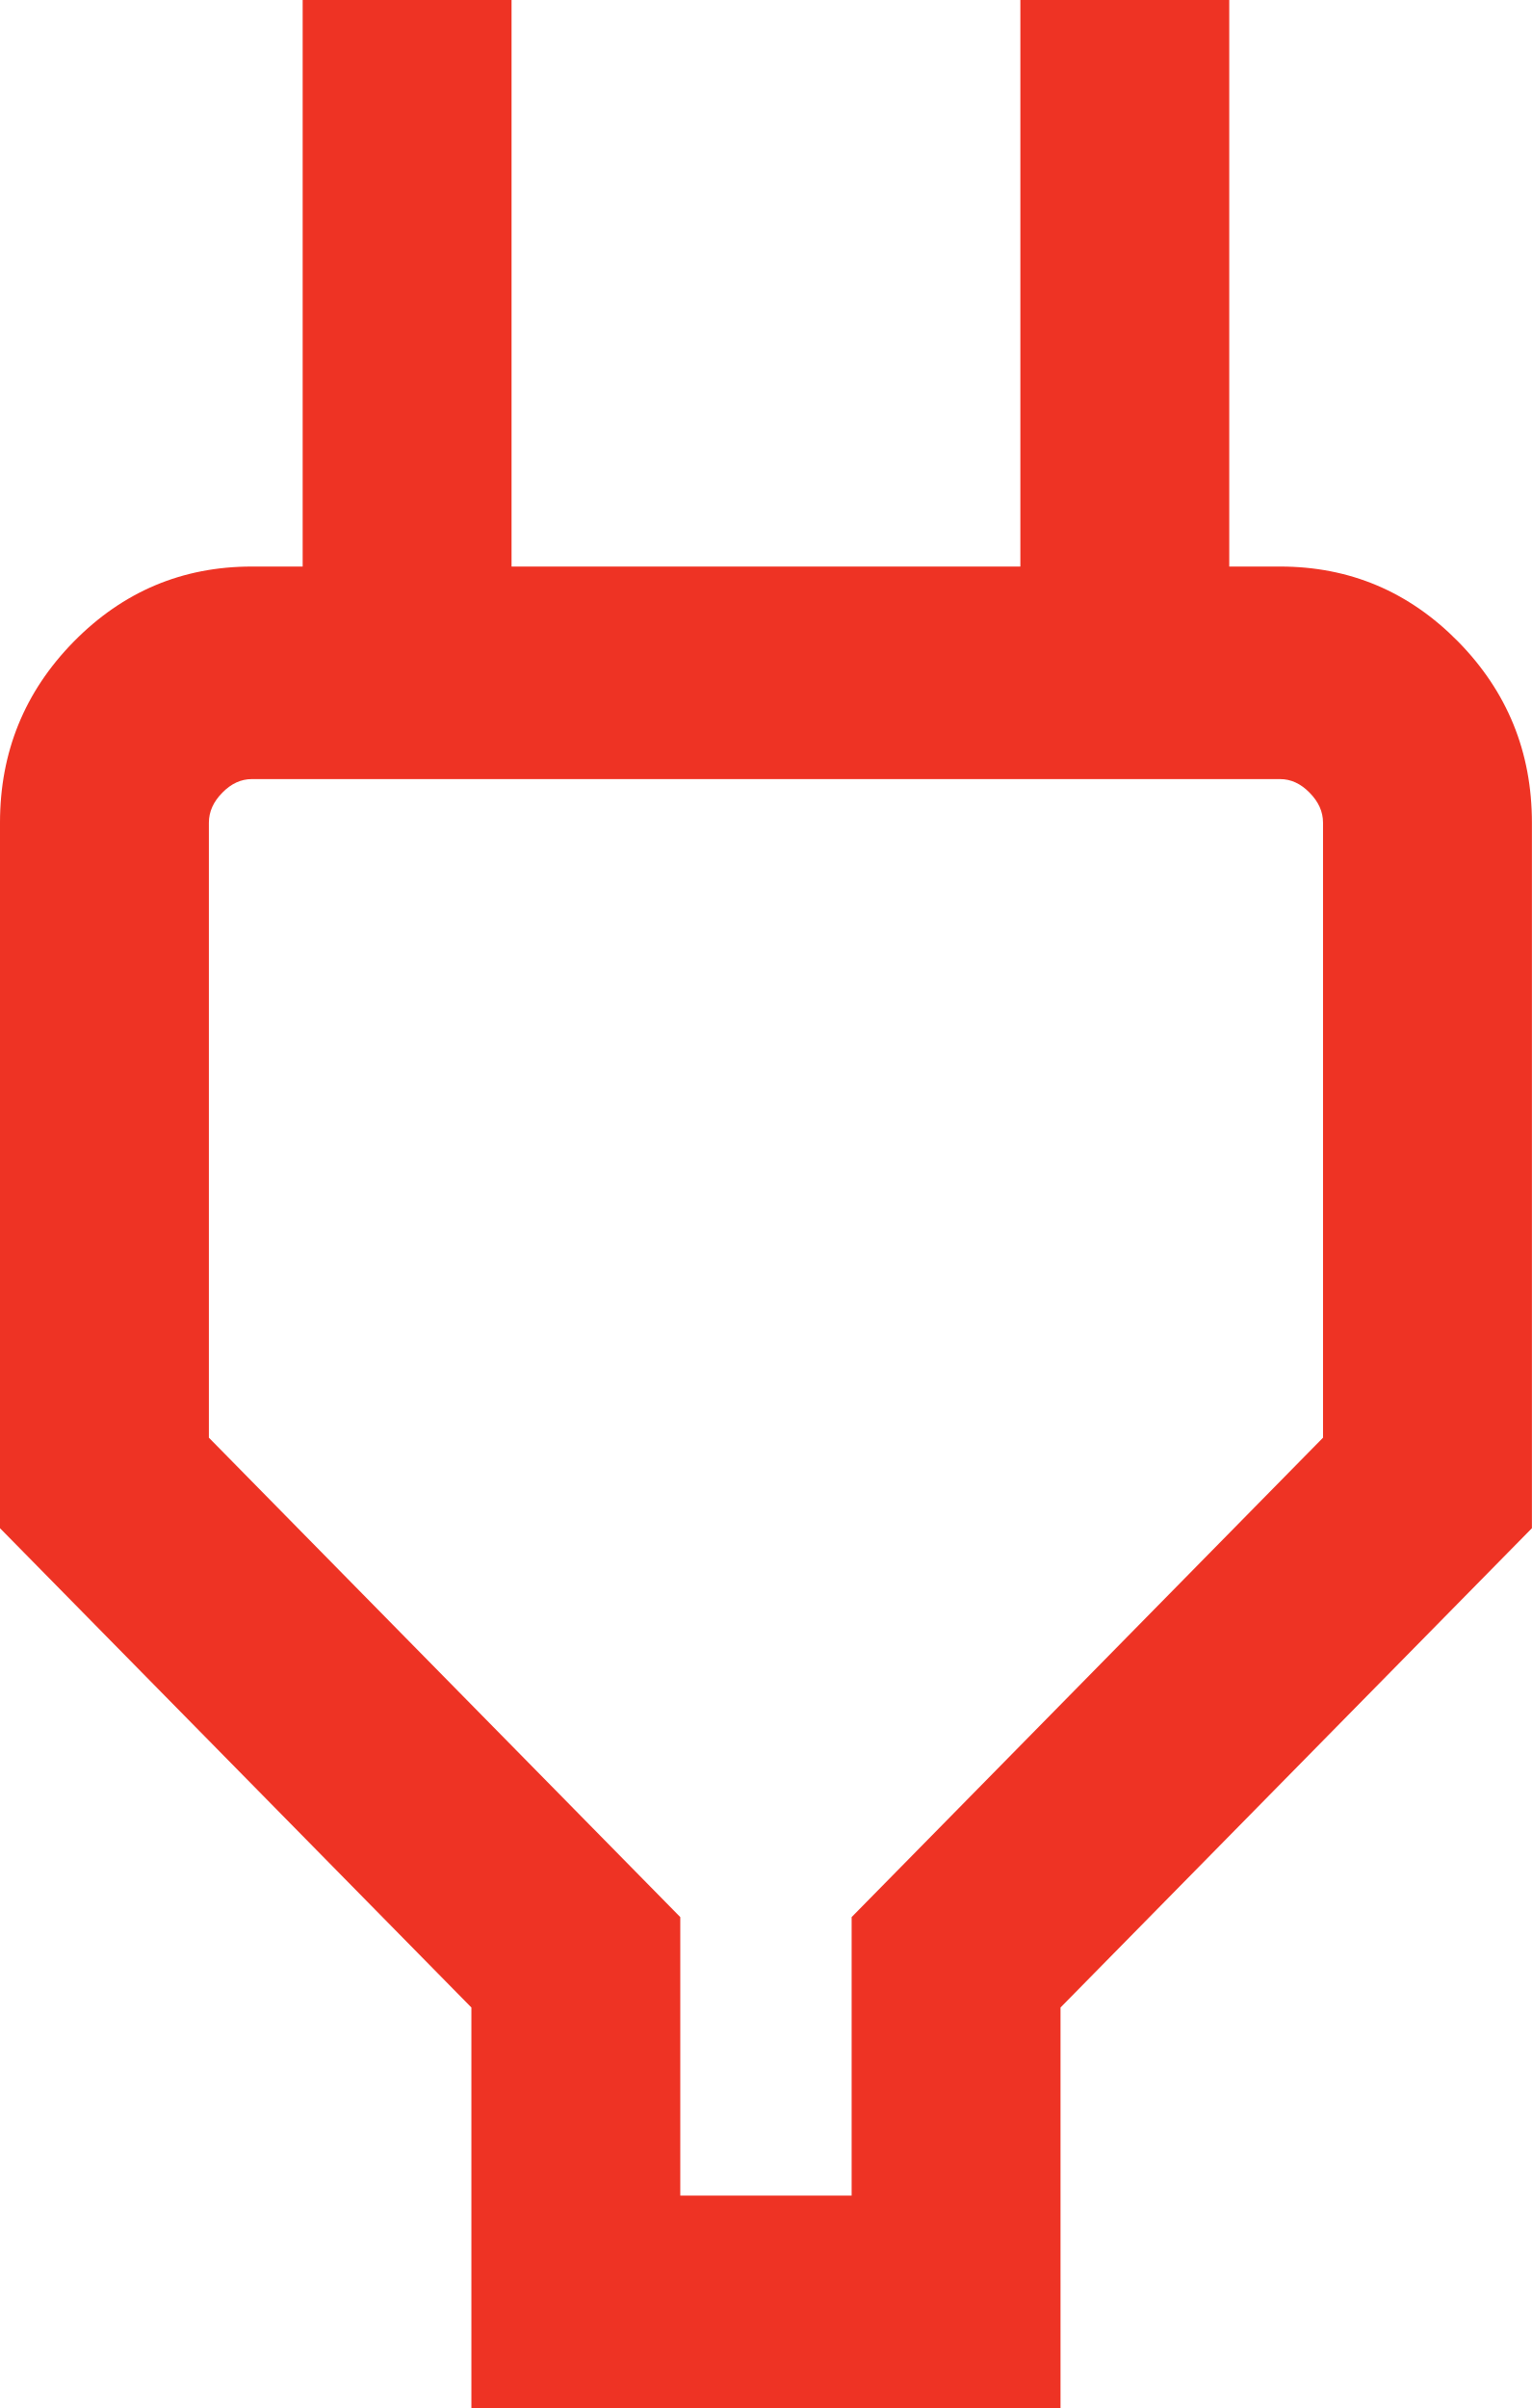
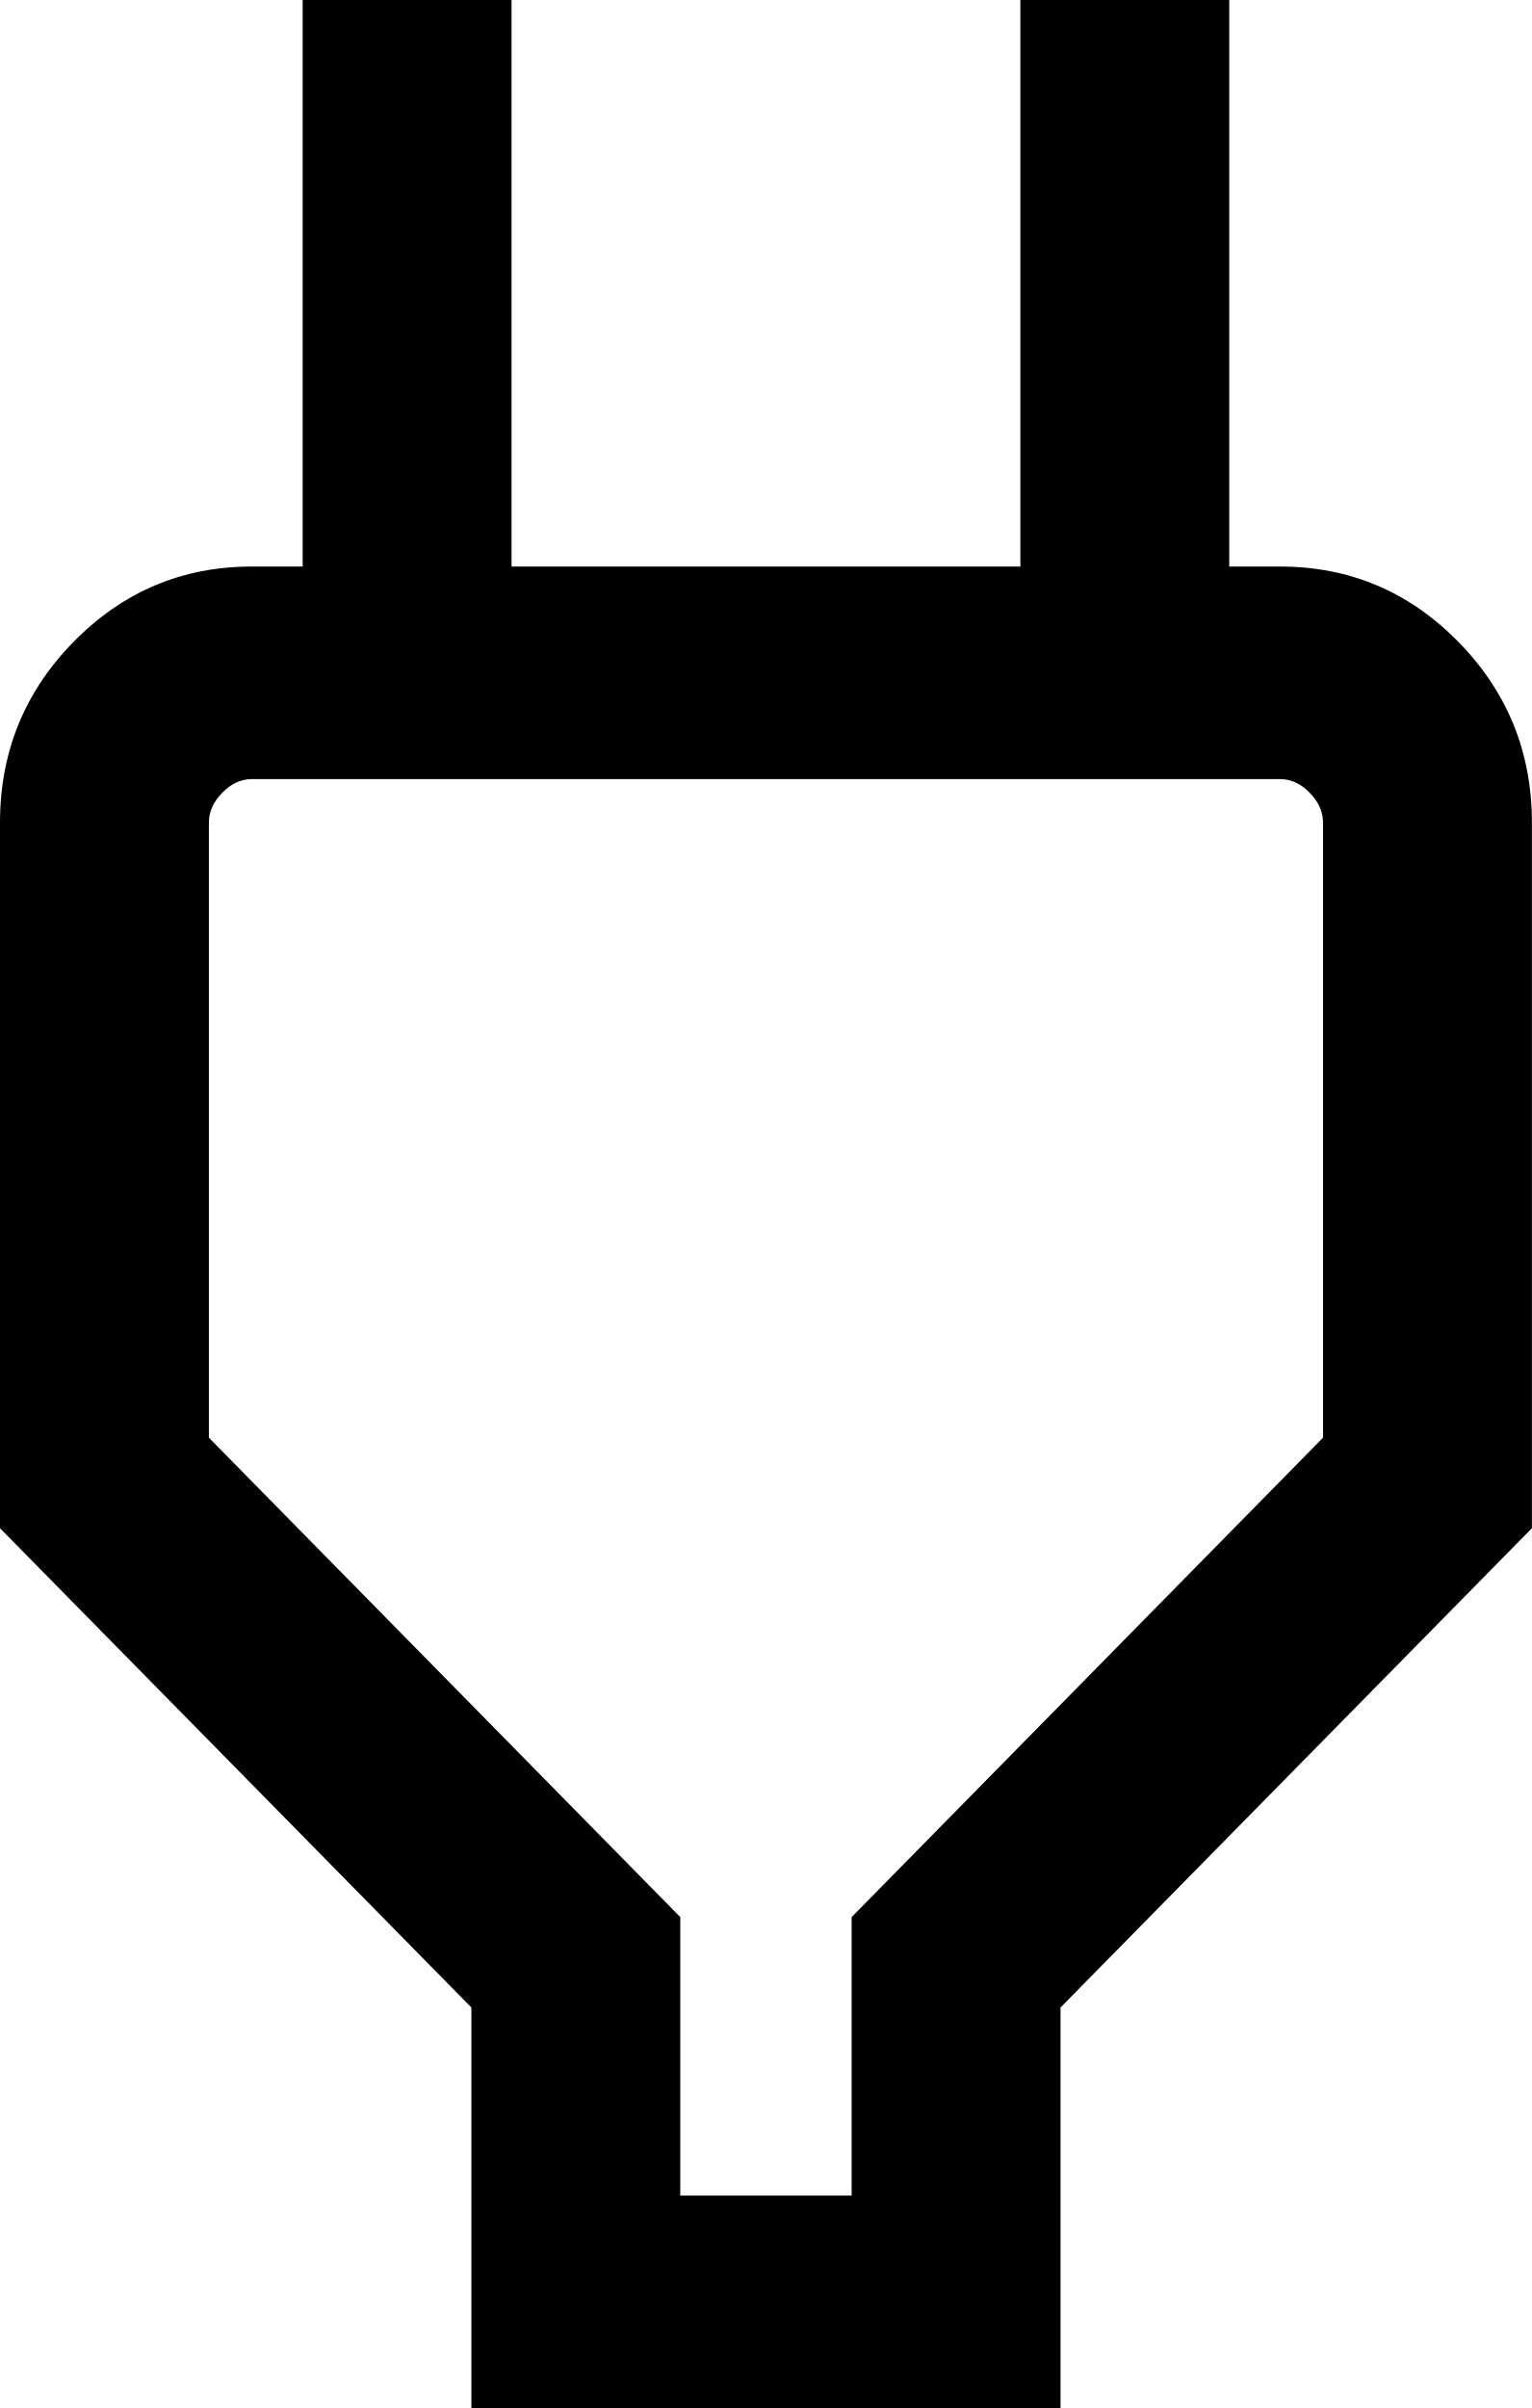
<svg xmlns="http://www.w3.org/2000/svg" width="14" height="22" viewBox="0 0 14 22" fill="none">
-   <path d="M6.217 20.059H7.783V17.515L12.091 13.135V7.516C12.091 7.416 12.05 7.325 11.968 7.242C11.887 7.159 11.797 7.118 11.699 7.118H2.301C2.203 7.118 2.113 7.159 2.032 7.242C1.95 7.325 1.909 7.416 1.909 7.516V13.135L6.217 17.515V20.059ZM4.308 22V18.341L0 13.962V7.516C0 6.871 0.225 6.319 0.674 5.862C1.124 5.405 1.666 5.176 2.301 5.176H3.72L2.766 6.147V0H4.675V5.176H9.325V0H11.234V6.147L10.28 5.176H11.699C12.334 5.176 12.876 5.405 13.326 5.862C13.775 6.319 14 6.871 14 7.516V13.962L9.692 18.341V22H4.308Z" fill="#EE3324" />
+   <path d="M6.217 20.059H7.783V17.515L12.091 13.135V7.516C12.091 7.416 12.05 7.325 11.968 7.242C11.887 7.159 11.797 7.118 11.699 7.118H2.301C2.203 7.118 2.113 7.159 2.032 7.242C1.95 7.325 1.909 7.416 1.909 7.516V13.135L6.217 17.515V20.059ZM4.308 22V18.341L0 13.962V7.516C0 6.871 0.225 6.319 0.674 5.862C1.124 5.405 1.666 5.176 2.301 5.176H3.72L2.766 6.147V0H4.675V5.176H9.325V0H11.234V6.147L10.28 5.176H11.699C12.334 5.176 12.876 5.405 13.326 5.862C13.775 6.319 14 6.871 14 7.516V13.962L9.692 18.341V22H4.308Z" fill="currentColor" />
</svg>
